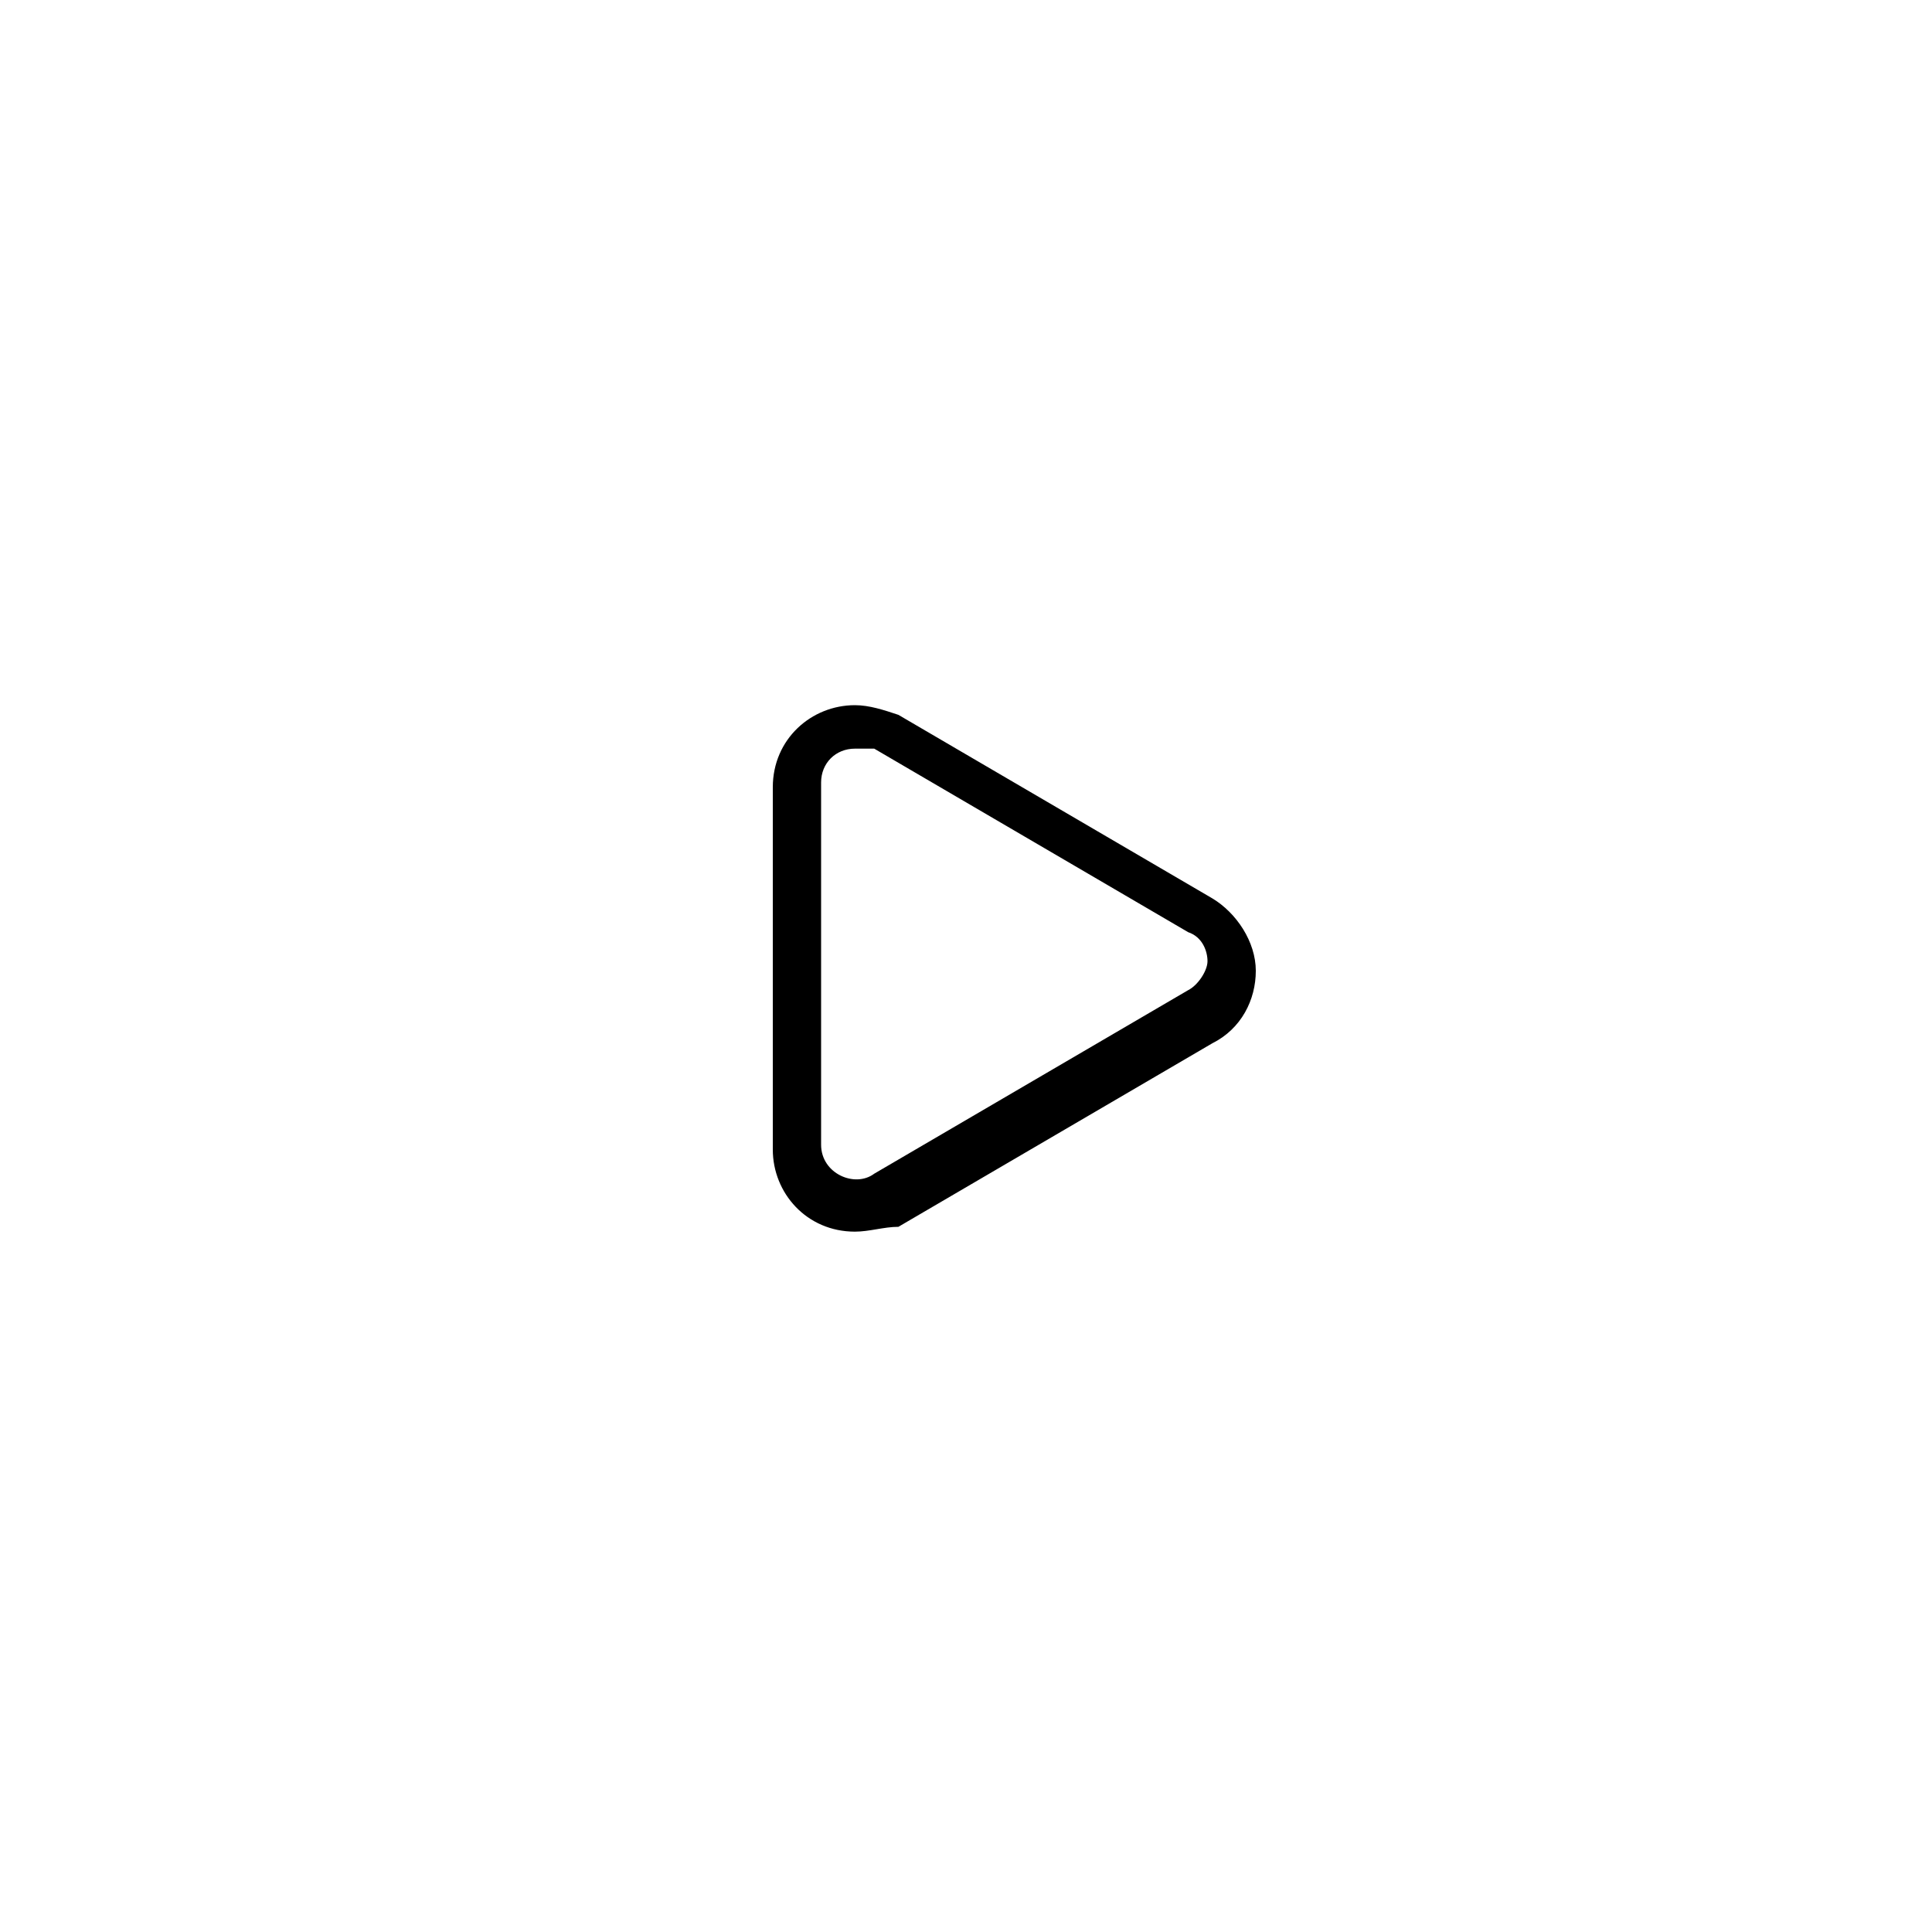
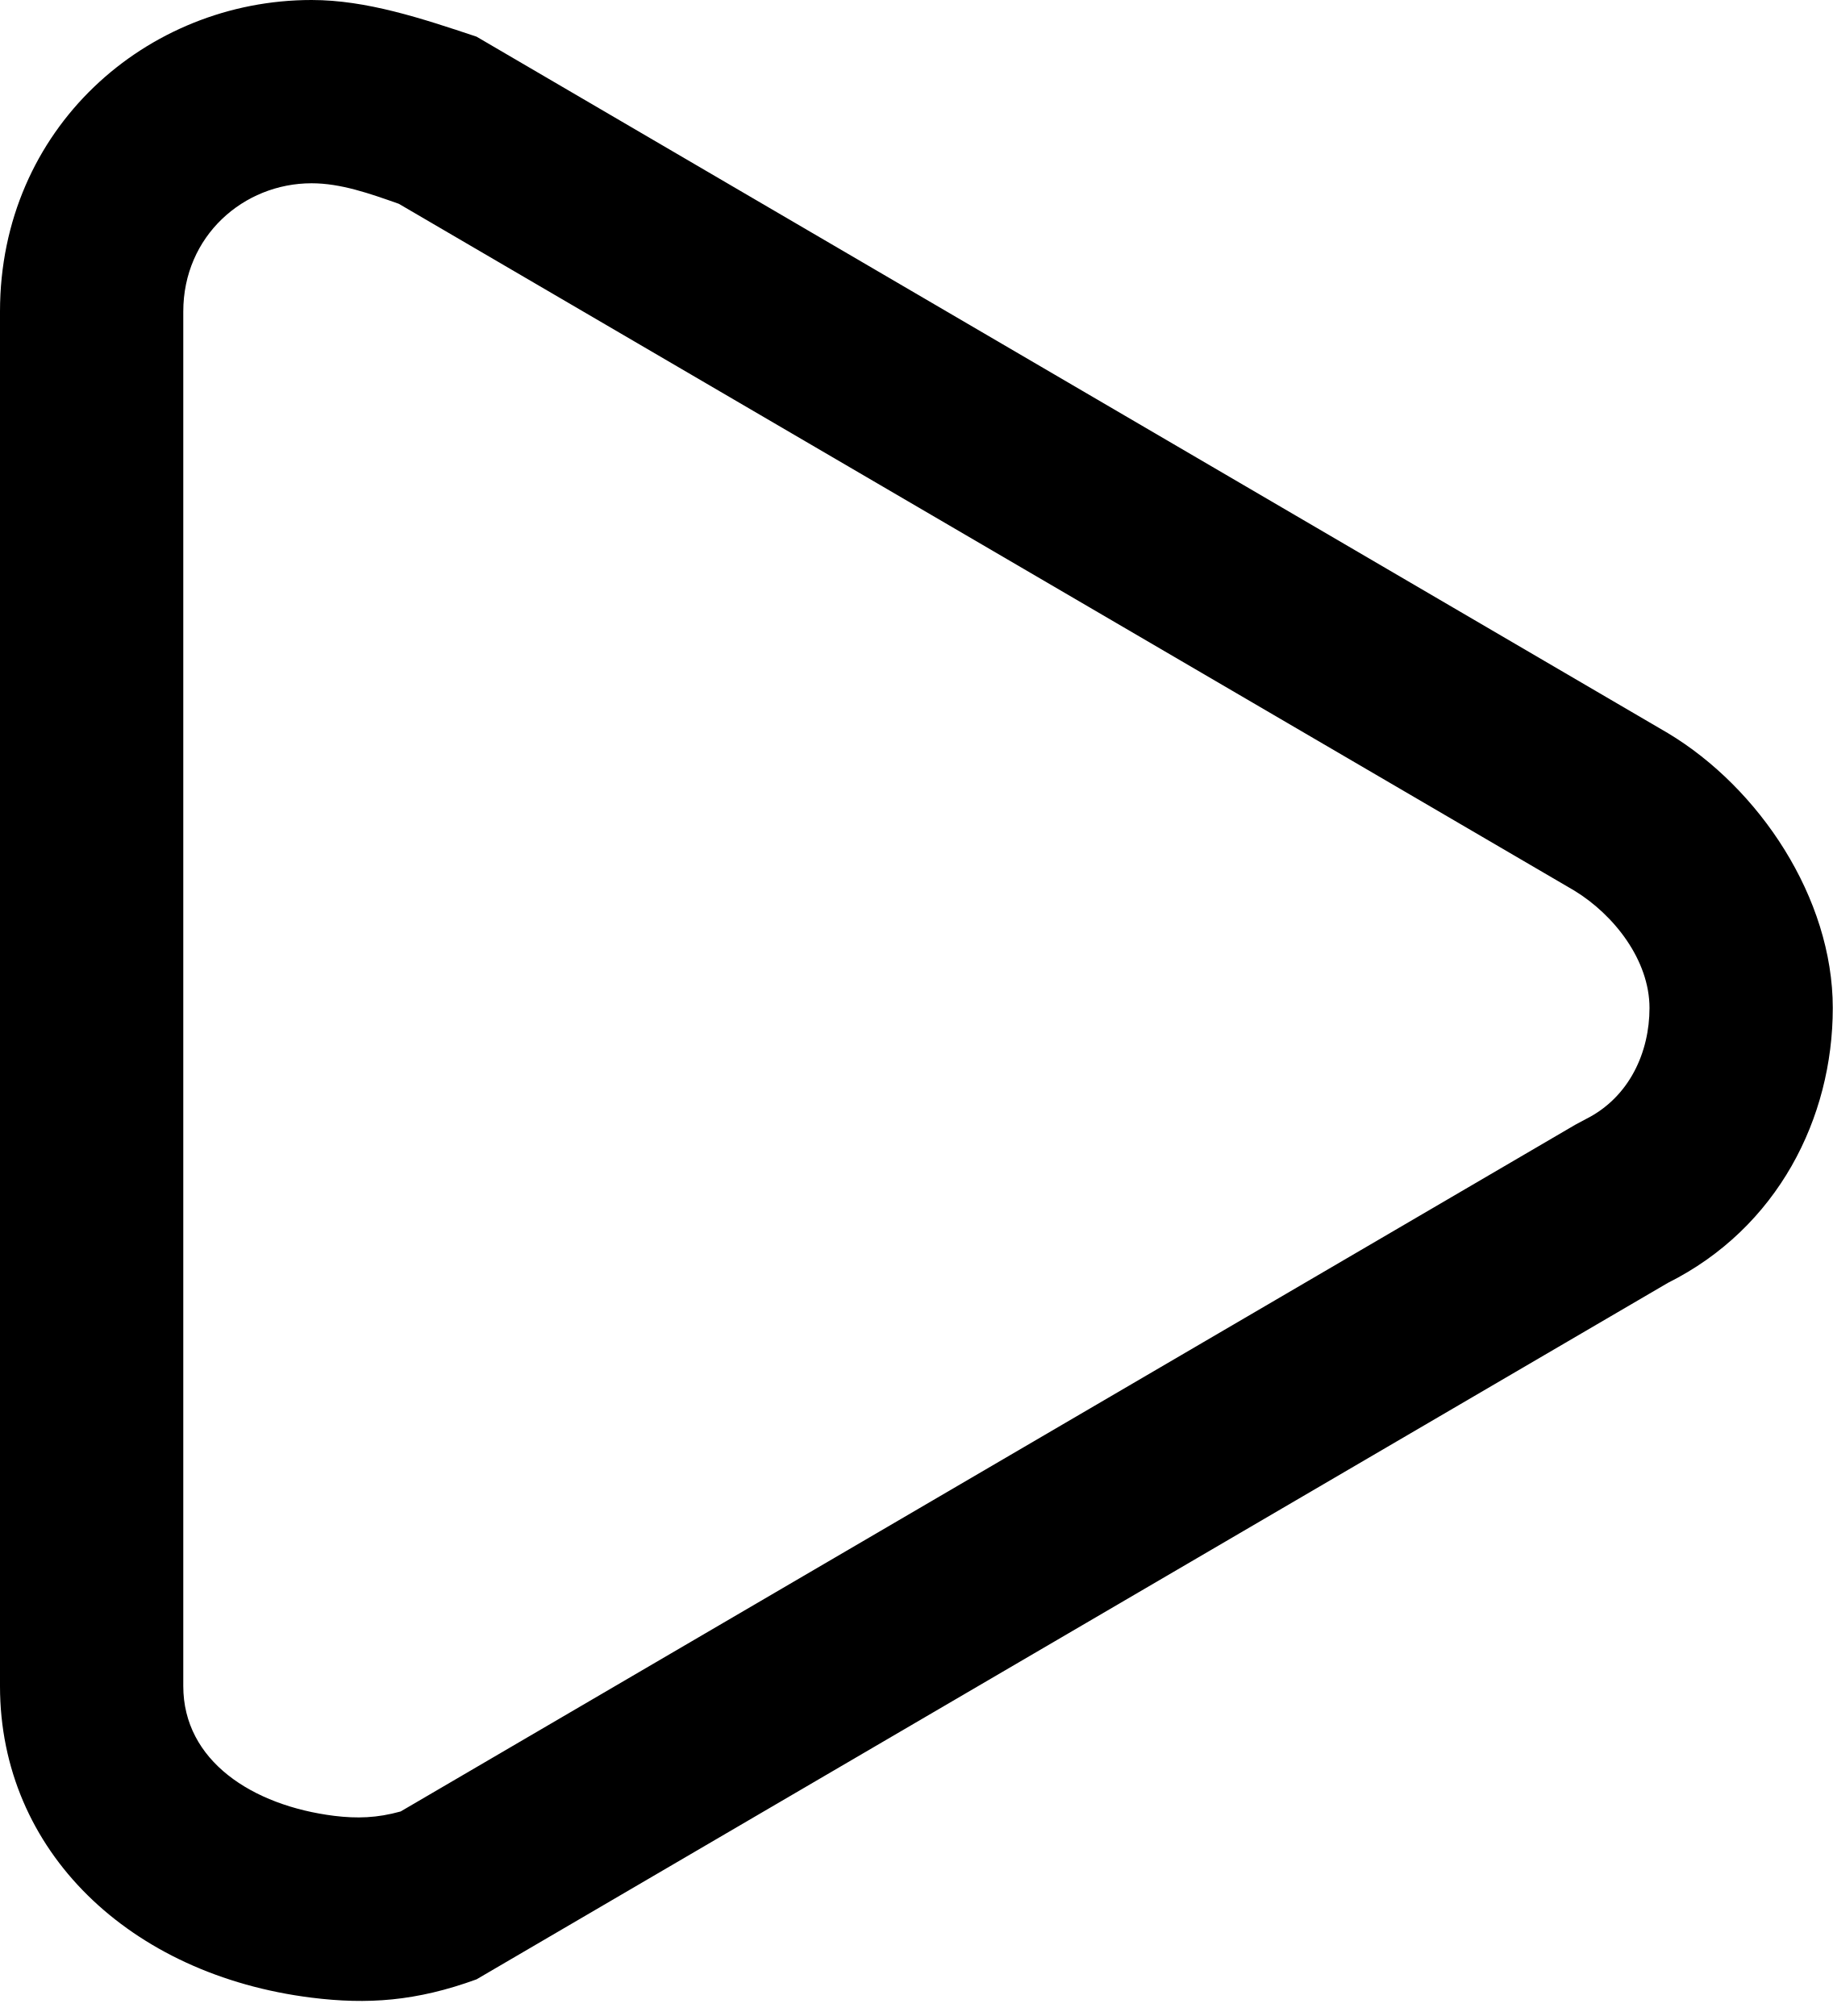
- <svg xmlns="http://www.w3.org/2000/svg" version="1.1" id="图层_1" x="0px" y="0px" viewBox="0 0 40 40" enable-background="new 0 0 40 40" xml:space="preserve">
-   <g>
-     <g>
-       <path d="M17.7,25.5c-1,0-1.7-0.8-1.7-1.7v-7.5c0-1,0.8-1.7,1.7-1.7c0.3,0,0.6,0.1,0.9,0.2l6.5,3.8c0.5,0.3,0.9,0.9,0.9,1.5    s-0.3,1.2-0.9,1.5l-6.5,3.8C18.3,25.4,18,25.5,17.7,25.5z M17.7,15.5c-0.4,0-0.7,0.3-0.7,0.7v7.5c0,0.6,0.7,0.9,1.1,0.6l6.5-3.8    c0.2-0.1,0.4-0.4,0.4-0.6s-0.1-0.5-0.4-0.6l-6.5-3.8C18,15.5,17.9,15.5,17.7,15.5z" />
-     </g>
-   </g>
+ <svg xmlns="http://www.w3.org/2000/svg" width="100%" height="100%" viewBox="0 0 10 11" version="1.1" xml:space="preserve" style="fill-rule:evenodd;clip-rule:evenodd;stroke-linejoin:round;stroke-miterlimit:2;">
+   <path d="M1.7,10.9c-0.992,-0.124 -1.7,-0.8 -1.7,-1.7l0,-7.5c0,-1 0.8,-1.7 1.7,-1.7c0.3,-0 0.6,0.1 0.9,0.2l6.5,3.8c0.5,0.3 0.9,0.9 0.9,1.5c-0,0.6 -0.3,1.2 -0.9,1.5l-6.5,3.8c-0.329,0.12 -0.596,0.138 -0.9,0.1Zm0.124,-0.992c0.123,0.015 0.233,0.012 0.362,-0.024l6.409,-3.747l0.058,-0.031c0.239,-0.12 0.347,-0.367 0.347,-0.606c-0,-0.261 -0.194,-0.509 -0.411,-0.641l-6.413,-3.747c-0.159,-0.056 -0.316,-0.112 -0.476,-0.112c-0.371,-0 -0.7,0.288 -0.7,0.7l0,7.5c0,0.407 0.376,0.652 0.824,0.708Z" />
</svg>
